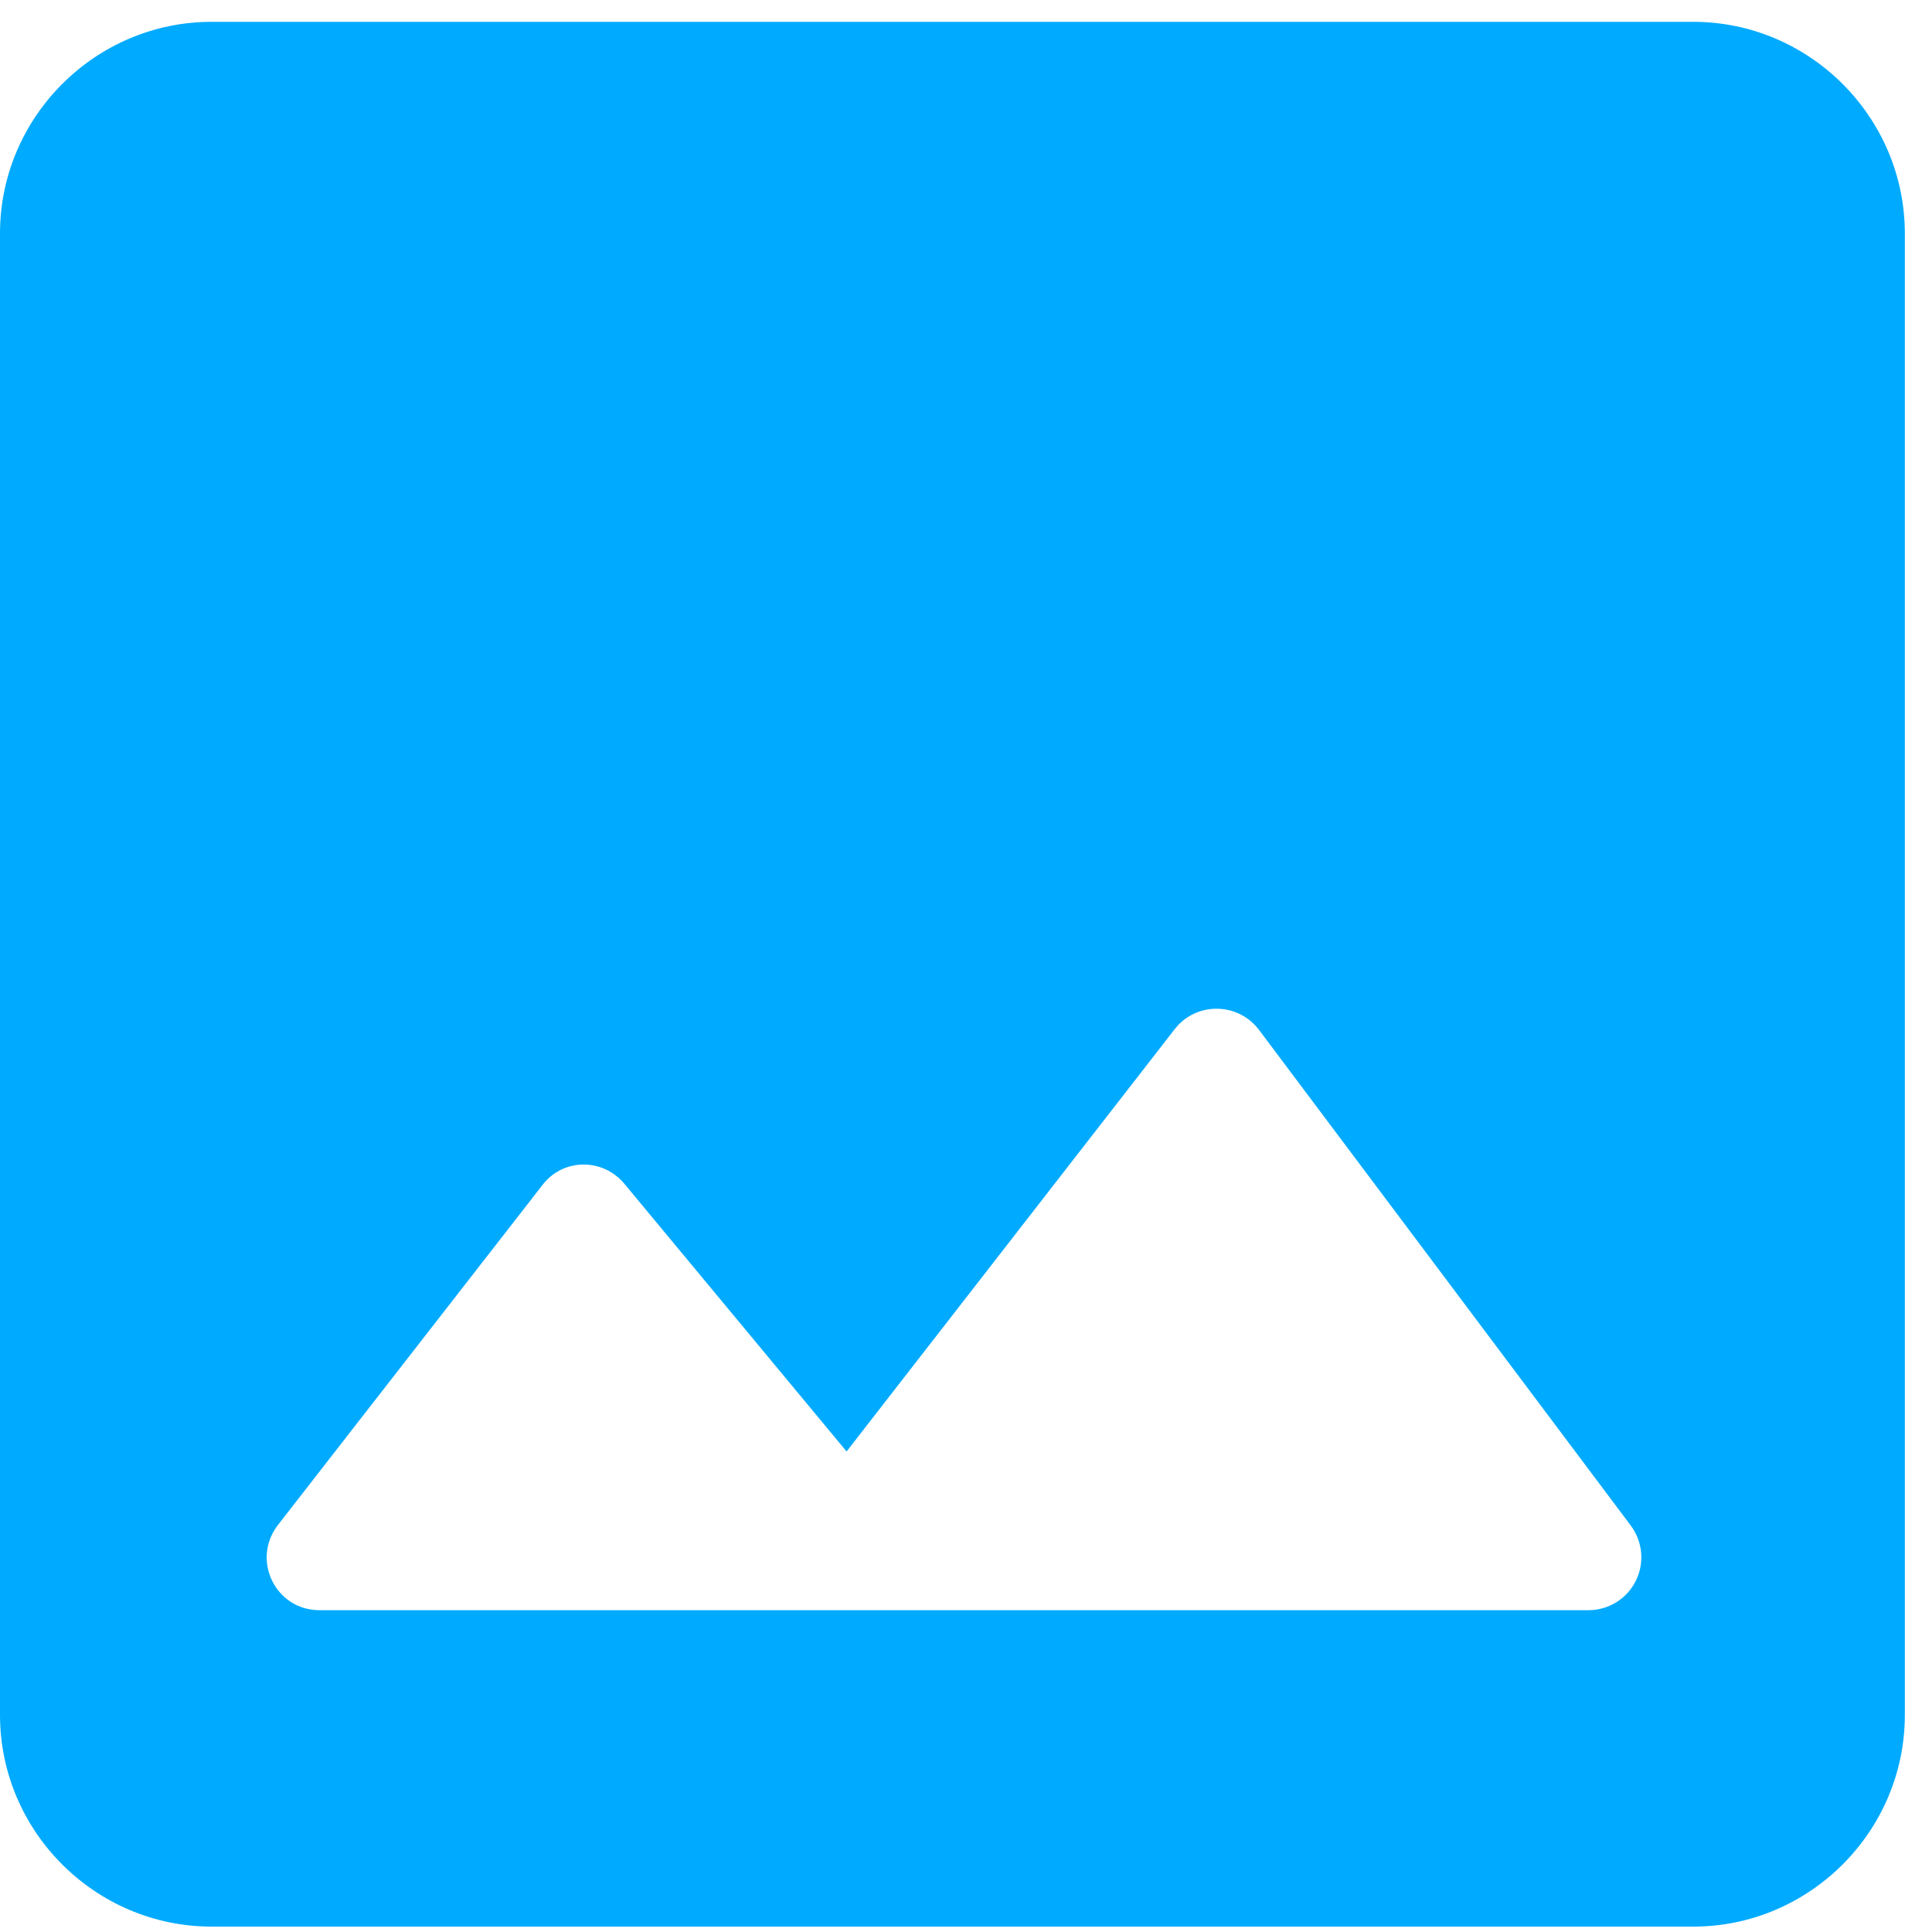
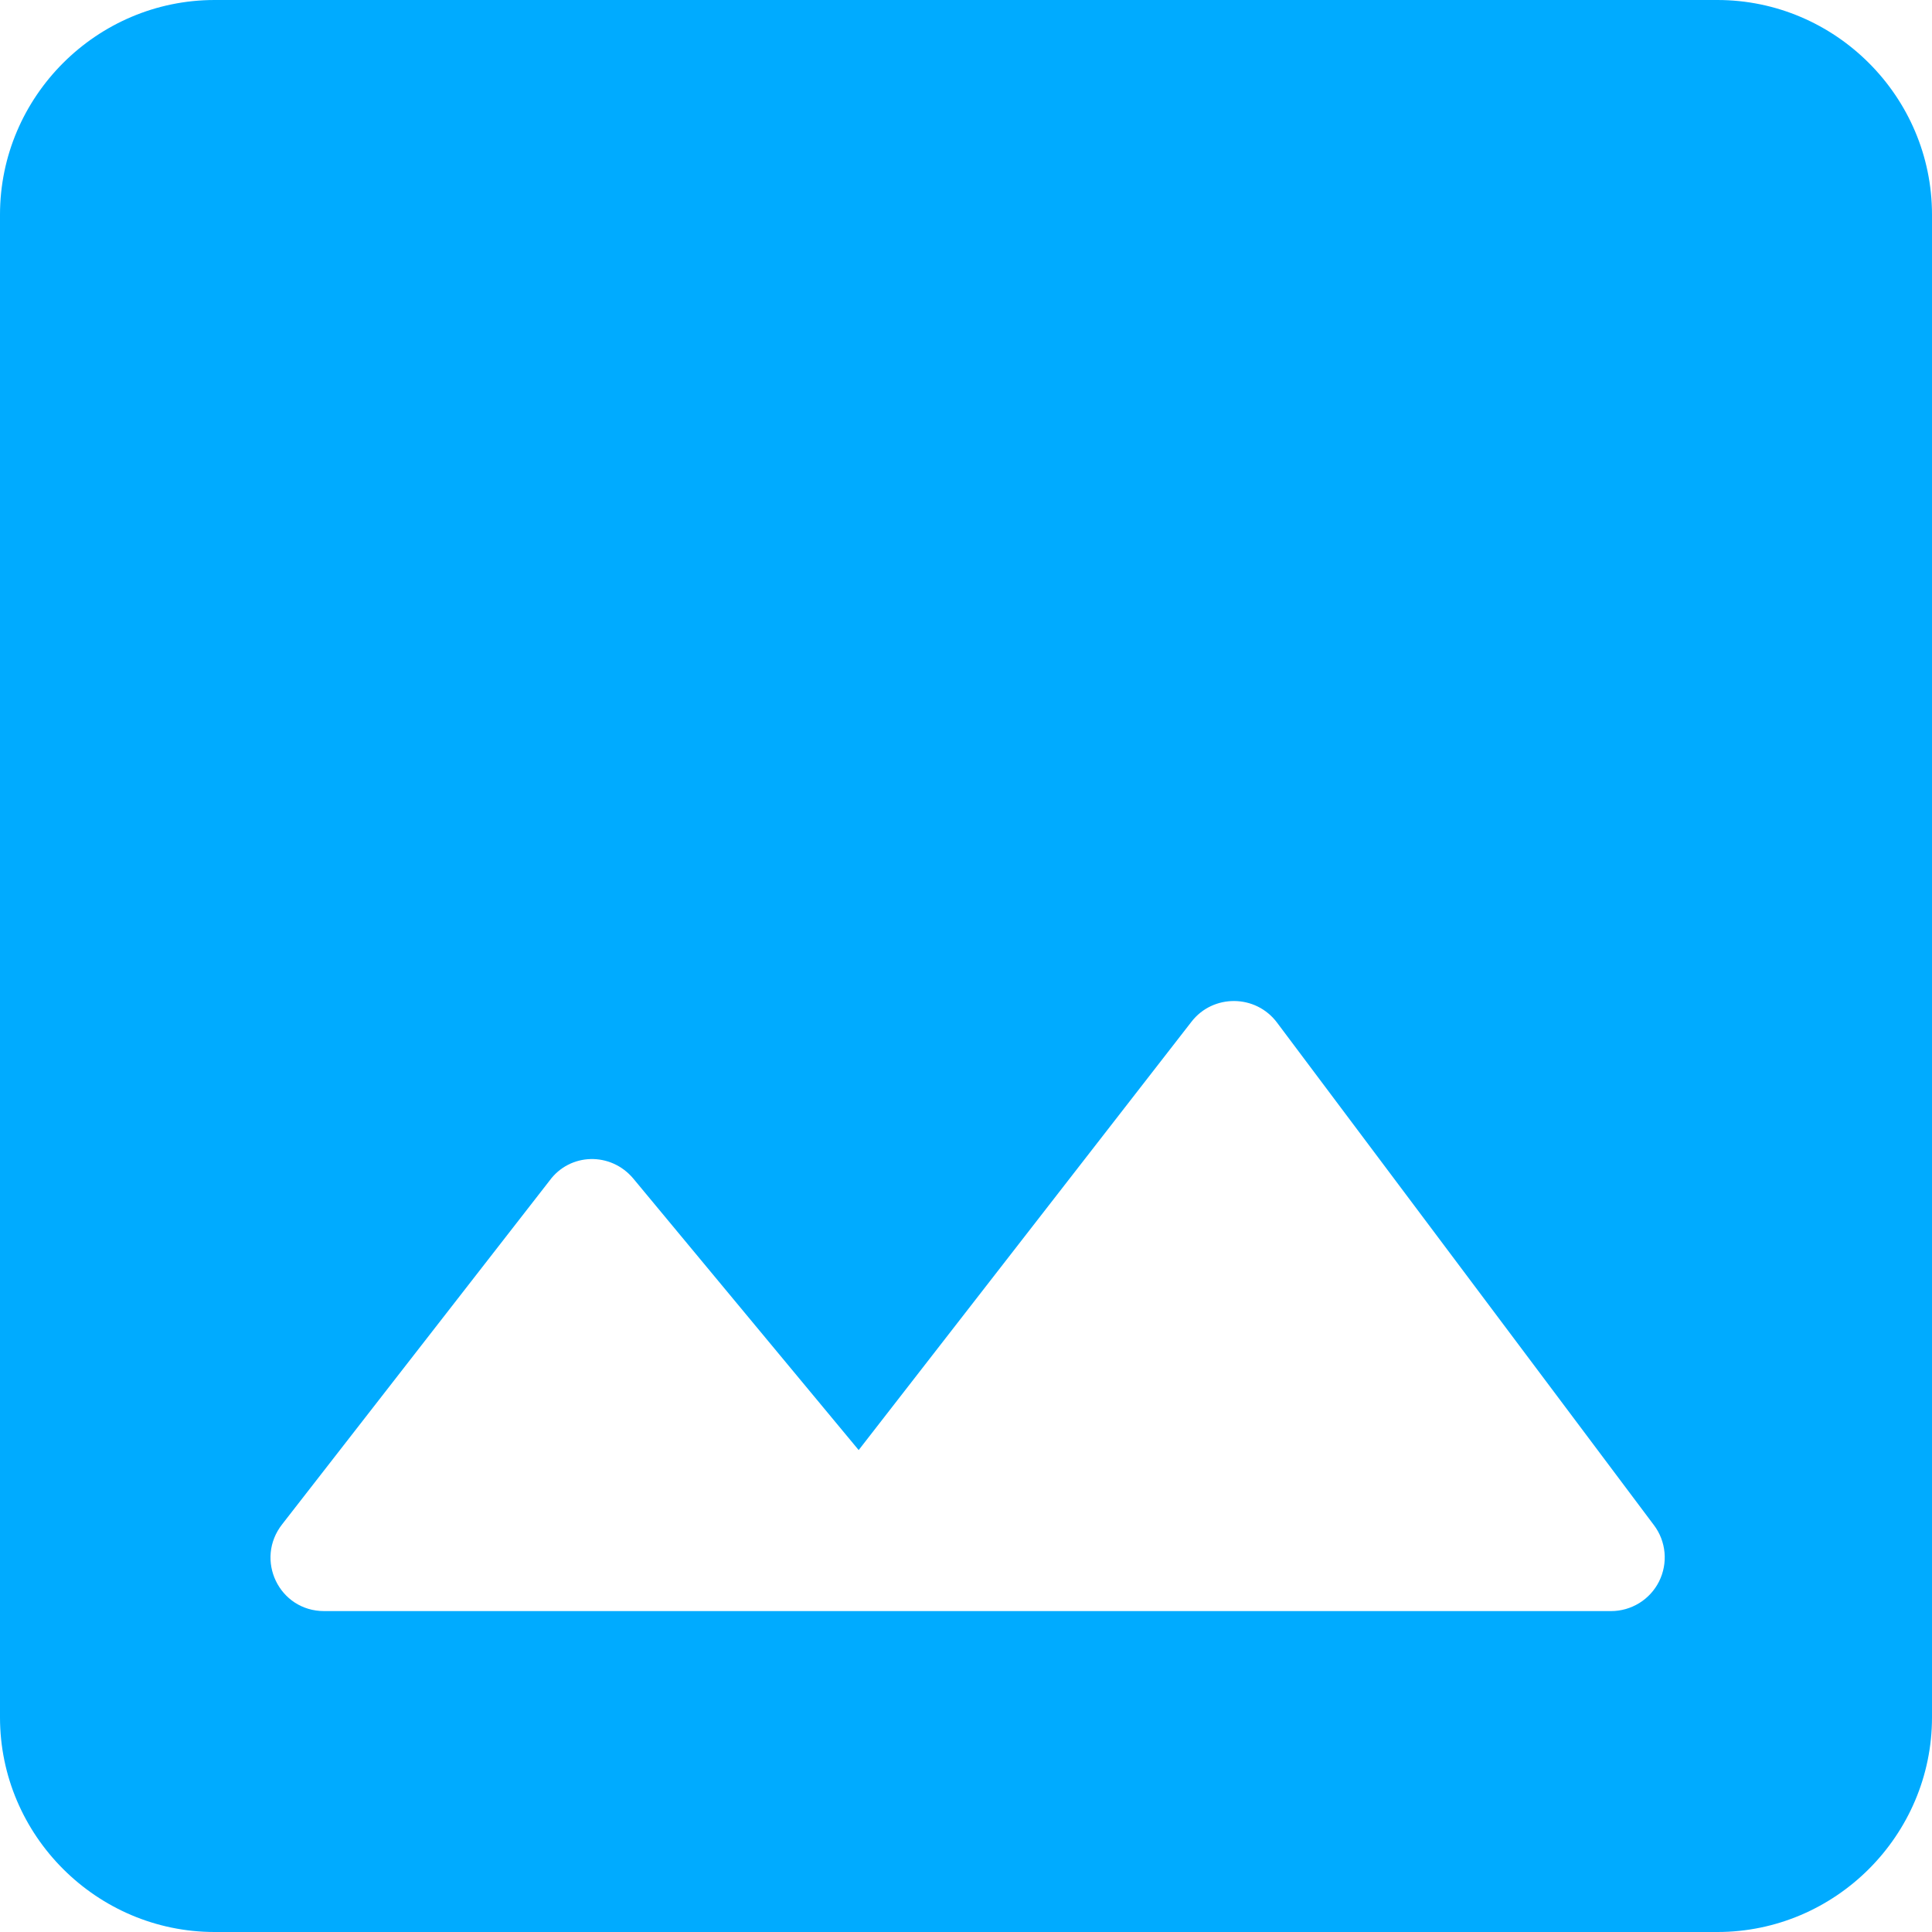
- <svg xmlns="http://www.w3.org/2000/svg" width="70" height="71" viewBox="0 0 70 71" fill="none">
-   <path d="M70 63.024V8.58C70 4.302 66.5 0.802 62.222 0.802H7.778C3.5 0.802 0 4.302 0 8.58V63.024C0 67.302 3.5 70.802 7.778 70.802H62.222C66.5 70.802 70 67.302 70 63.024ZM22.944 43.502L31.111 53.341L43.167 37.824C43.944 36.813 45.5 36.813 46.278 37.863L59.928 56.063C60.144 56.352 60.276 56.695 60.309 57.055C60.341 57.415 60.273 57.776 60.111 58.099C59.95 58.422 59.702 58.694 59.395 58.884C59.087 59.073 58.733 59.174 58.372 59.174H11.744C10.111 59.174 9.217 57.307 10.228 56.024L19.911 43.58C20.65 42.568 22.128 42.529 22.944 43.502Z" fill="#00ABFF" />
+ <svg xmlns="http://www.w3.org/2000/svg" width="58" height="58" viewBox="0 0 58 58" fill="none">
+   <path d="M58 51.556V6.444C58 2.9 55.1 0 51.556 0H6.444C2.9 0 0 2.9 0 6.444V51.556C0 55.1 2.9 58 6.444 58H51.556C55.1 58 58 55.1 58 51.556ZM19.011 35.38L25.778 43.532L35.767 30.676C36.411 29.838 37.7 29.838 38.344 30.708L49.654 45.788C49.834 46.027 49.943 46.312 49.97 46.61C49.997 46.908 49.94 47.207 49.807 47.475C49.673 47.743 49.467 47.968 49.213 48.125C48.958 48.282 48.665 48.366 48.366 48.366H9.731C8.378 48.366 7.637 46.819 8.474 45.756L16.498 35.444C17.11 34.607 18.334 34.574 19.011 35.38Z" fill="#00ABFF" />
</svg>
